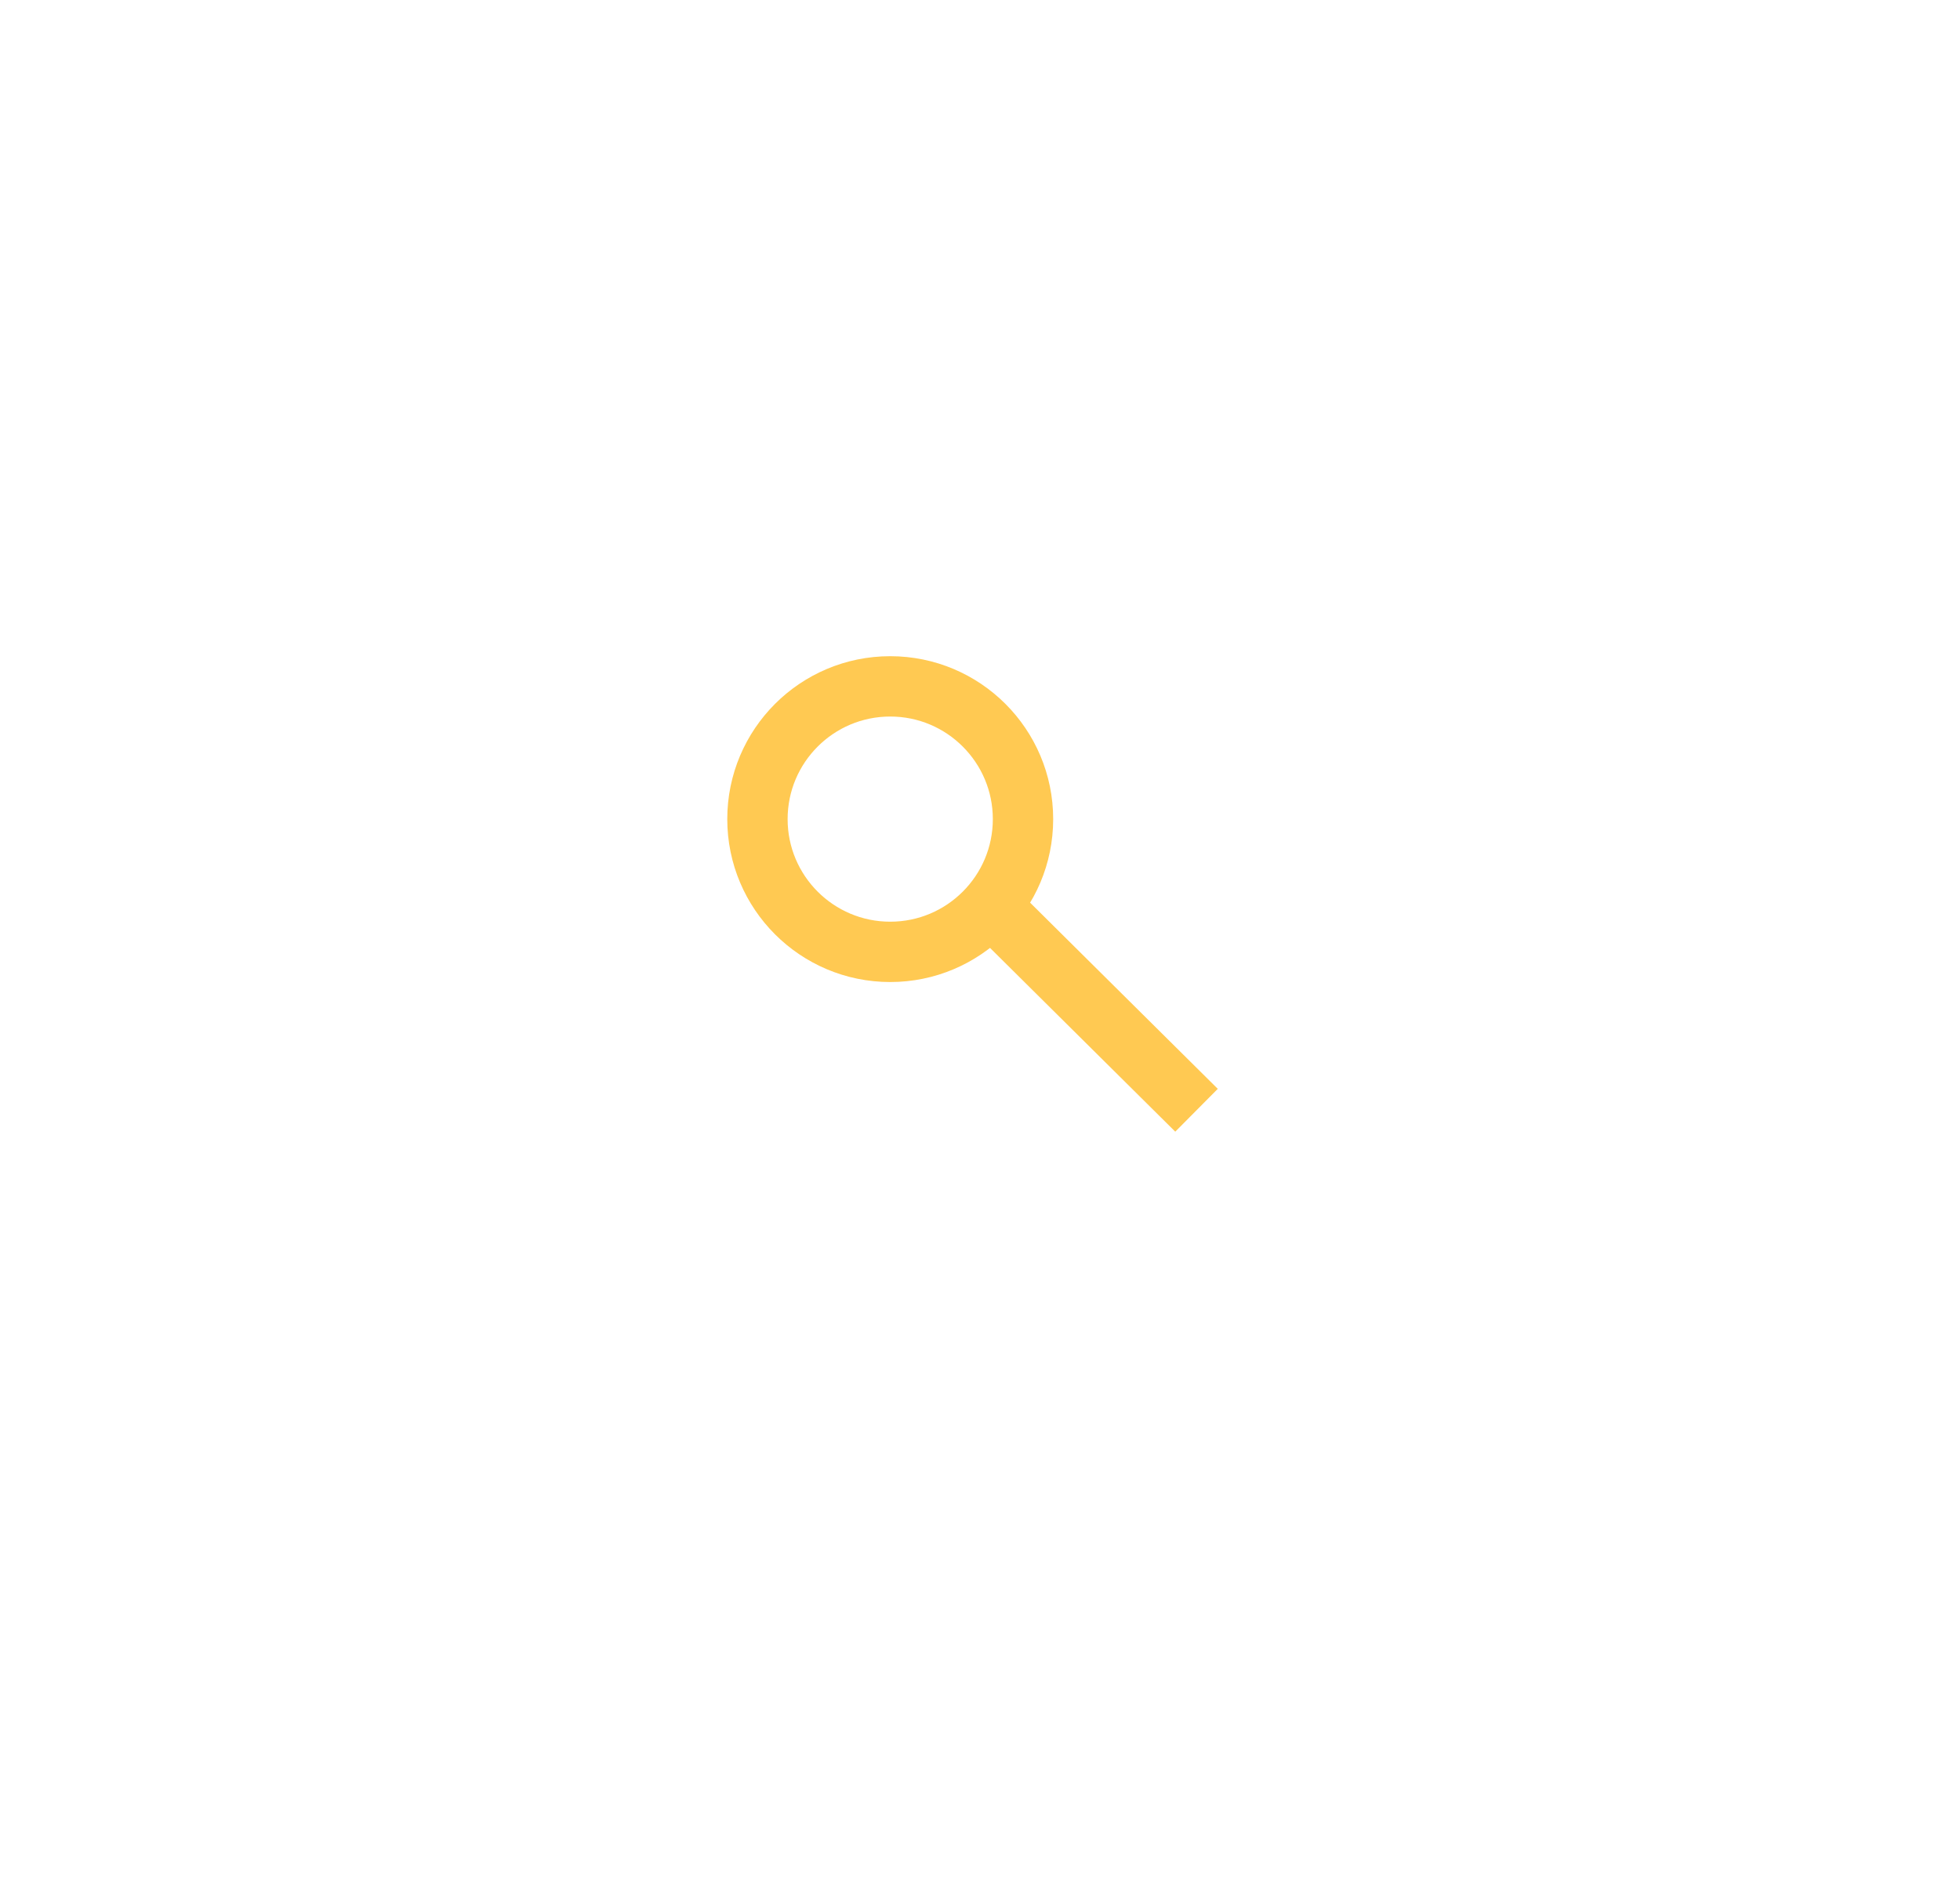
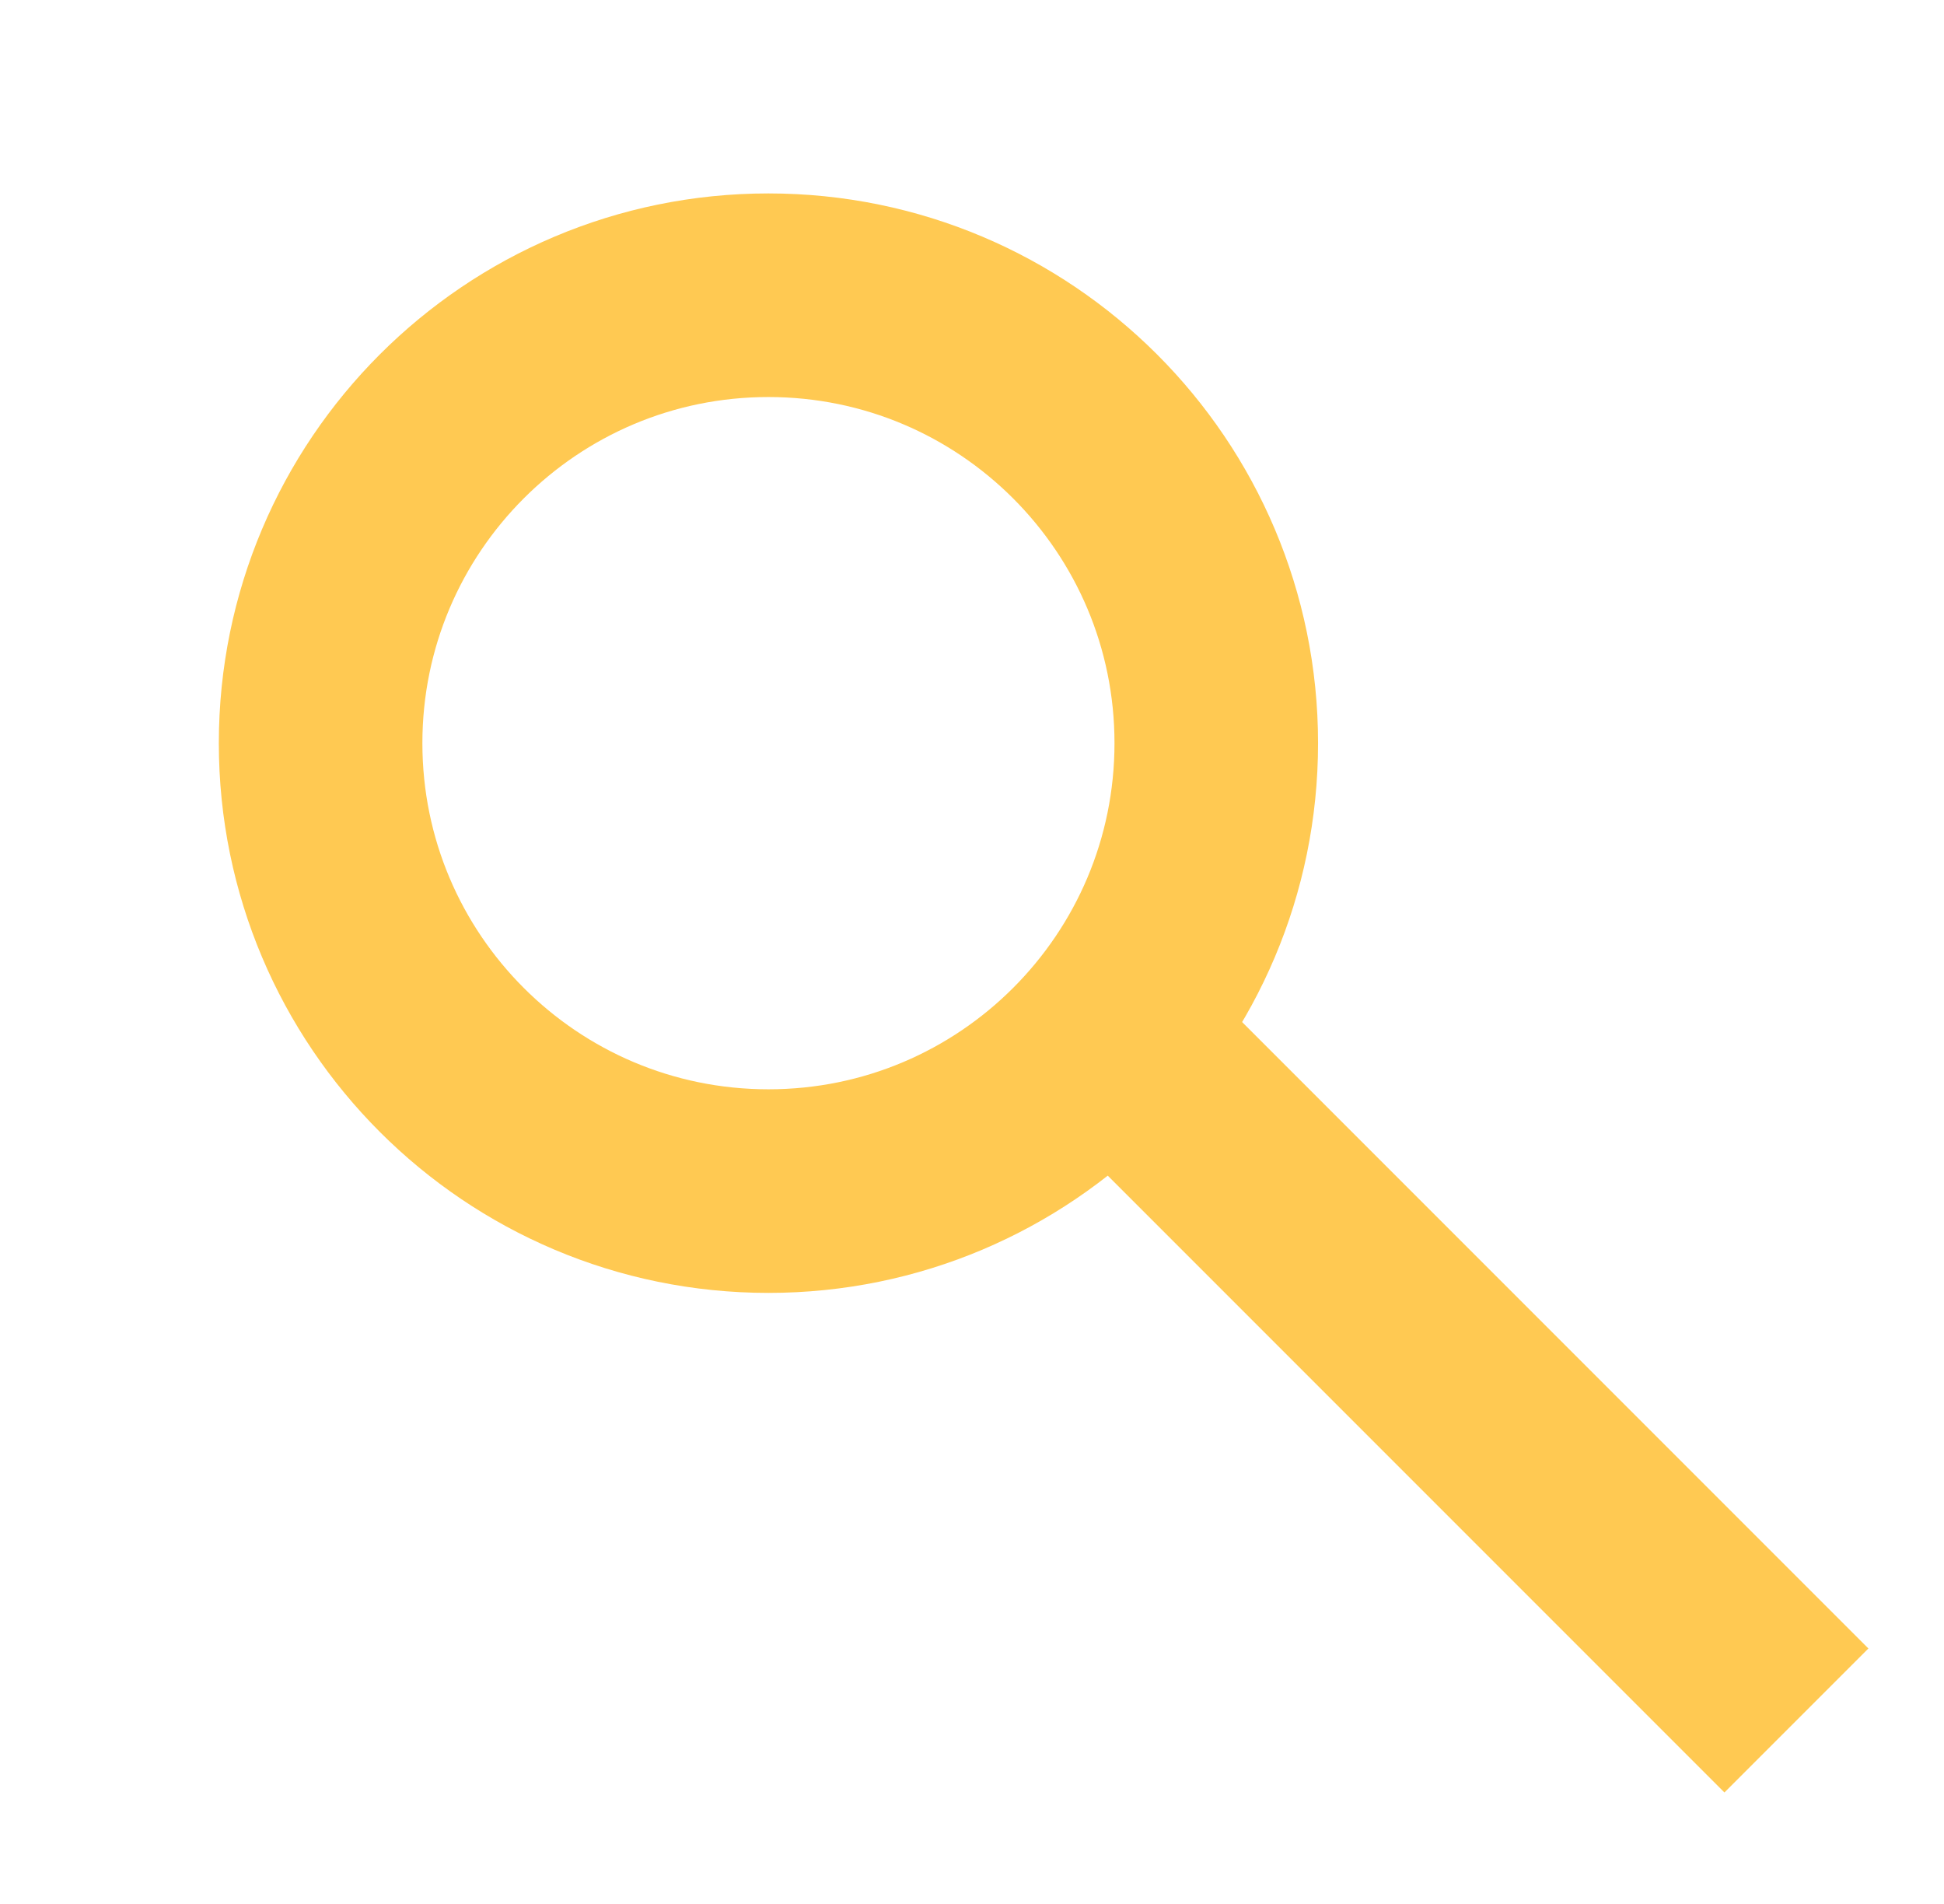
- <svg xmlns="http://www.w3.org/2000/svg" version="1.1" id="Layer_1" x="0px" y="0px" viewBox="0 0 129.9 125.2" enable-background="new 0 0 129.9 125.2" xml:space="preserve">
+ <svg xmlns="http://www.w3.org/2000/svg" version="1.1" id="Layer_1" x="0px" y="0px" viewBox="0 0 38.2 37.4" enable-background="new 0 0 38.2 37.4" xml:space="preserve">
  <g>
-     <circle fill="none" stroke="#FFC952" stroke-width="4" stroke-miterlimit="10" cx="59" cy="54.3" r="8.8" />
-     <line fill="none" stroke="#FFC952" stroke-width="4" stroke-miterlimit="10" x1="66.4" y1="60.8" x2="79.3" y2="73.6" />
+     <circle fill="none" stroke="#FFC952" stroke-width="4" stroke-miterlimit="10" cx="15.1" cy="14.6" r="8.8" />
+     <line fill="none" stroke="#FFC952" stroke-width="4" stroke-miterlimit="10" x1="22.5" y1="21" x2="35.3" y2="33.8" />
  </g>
</svg>
